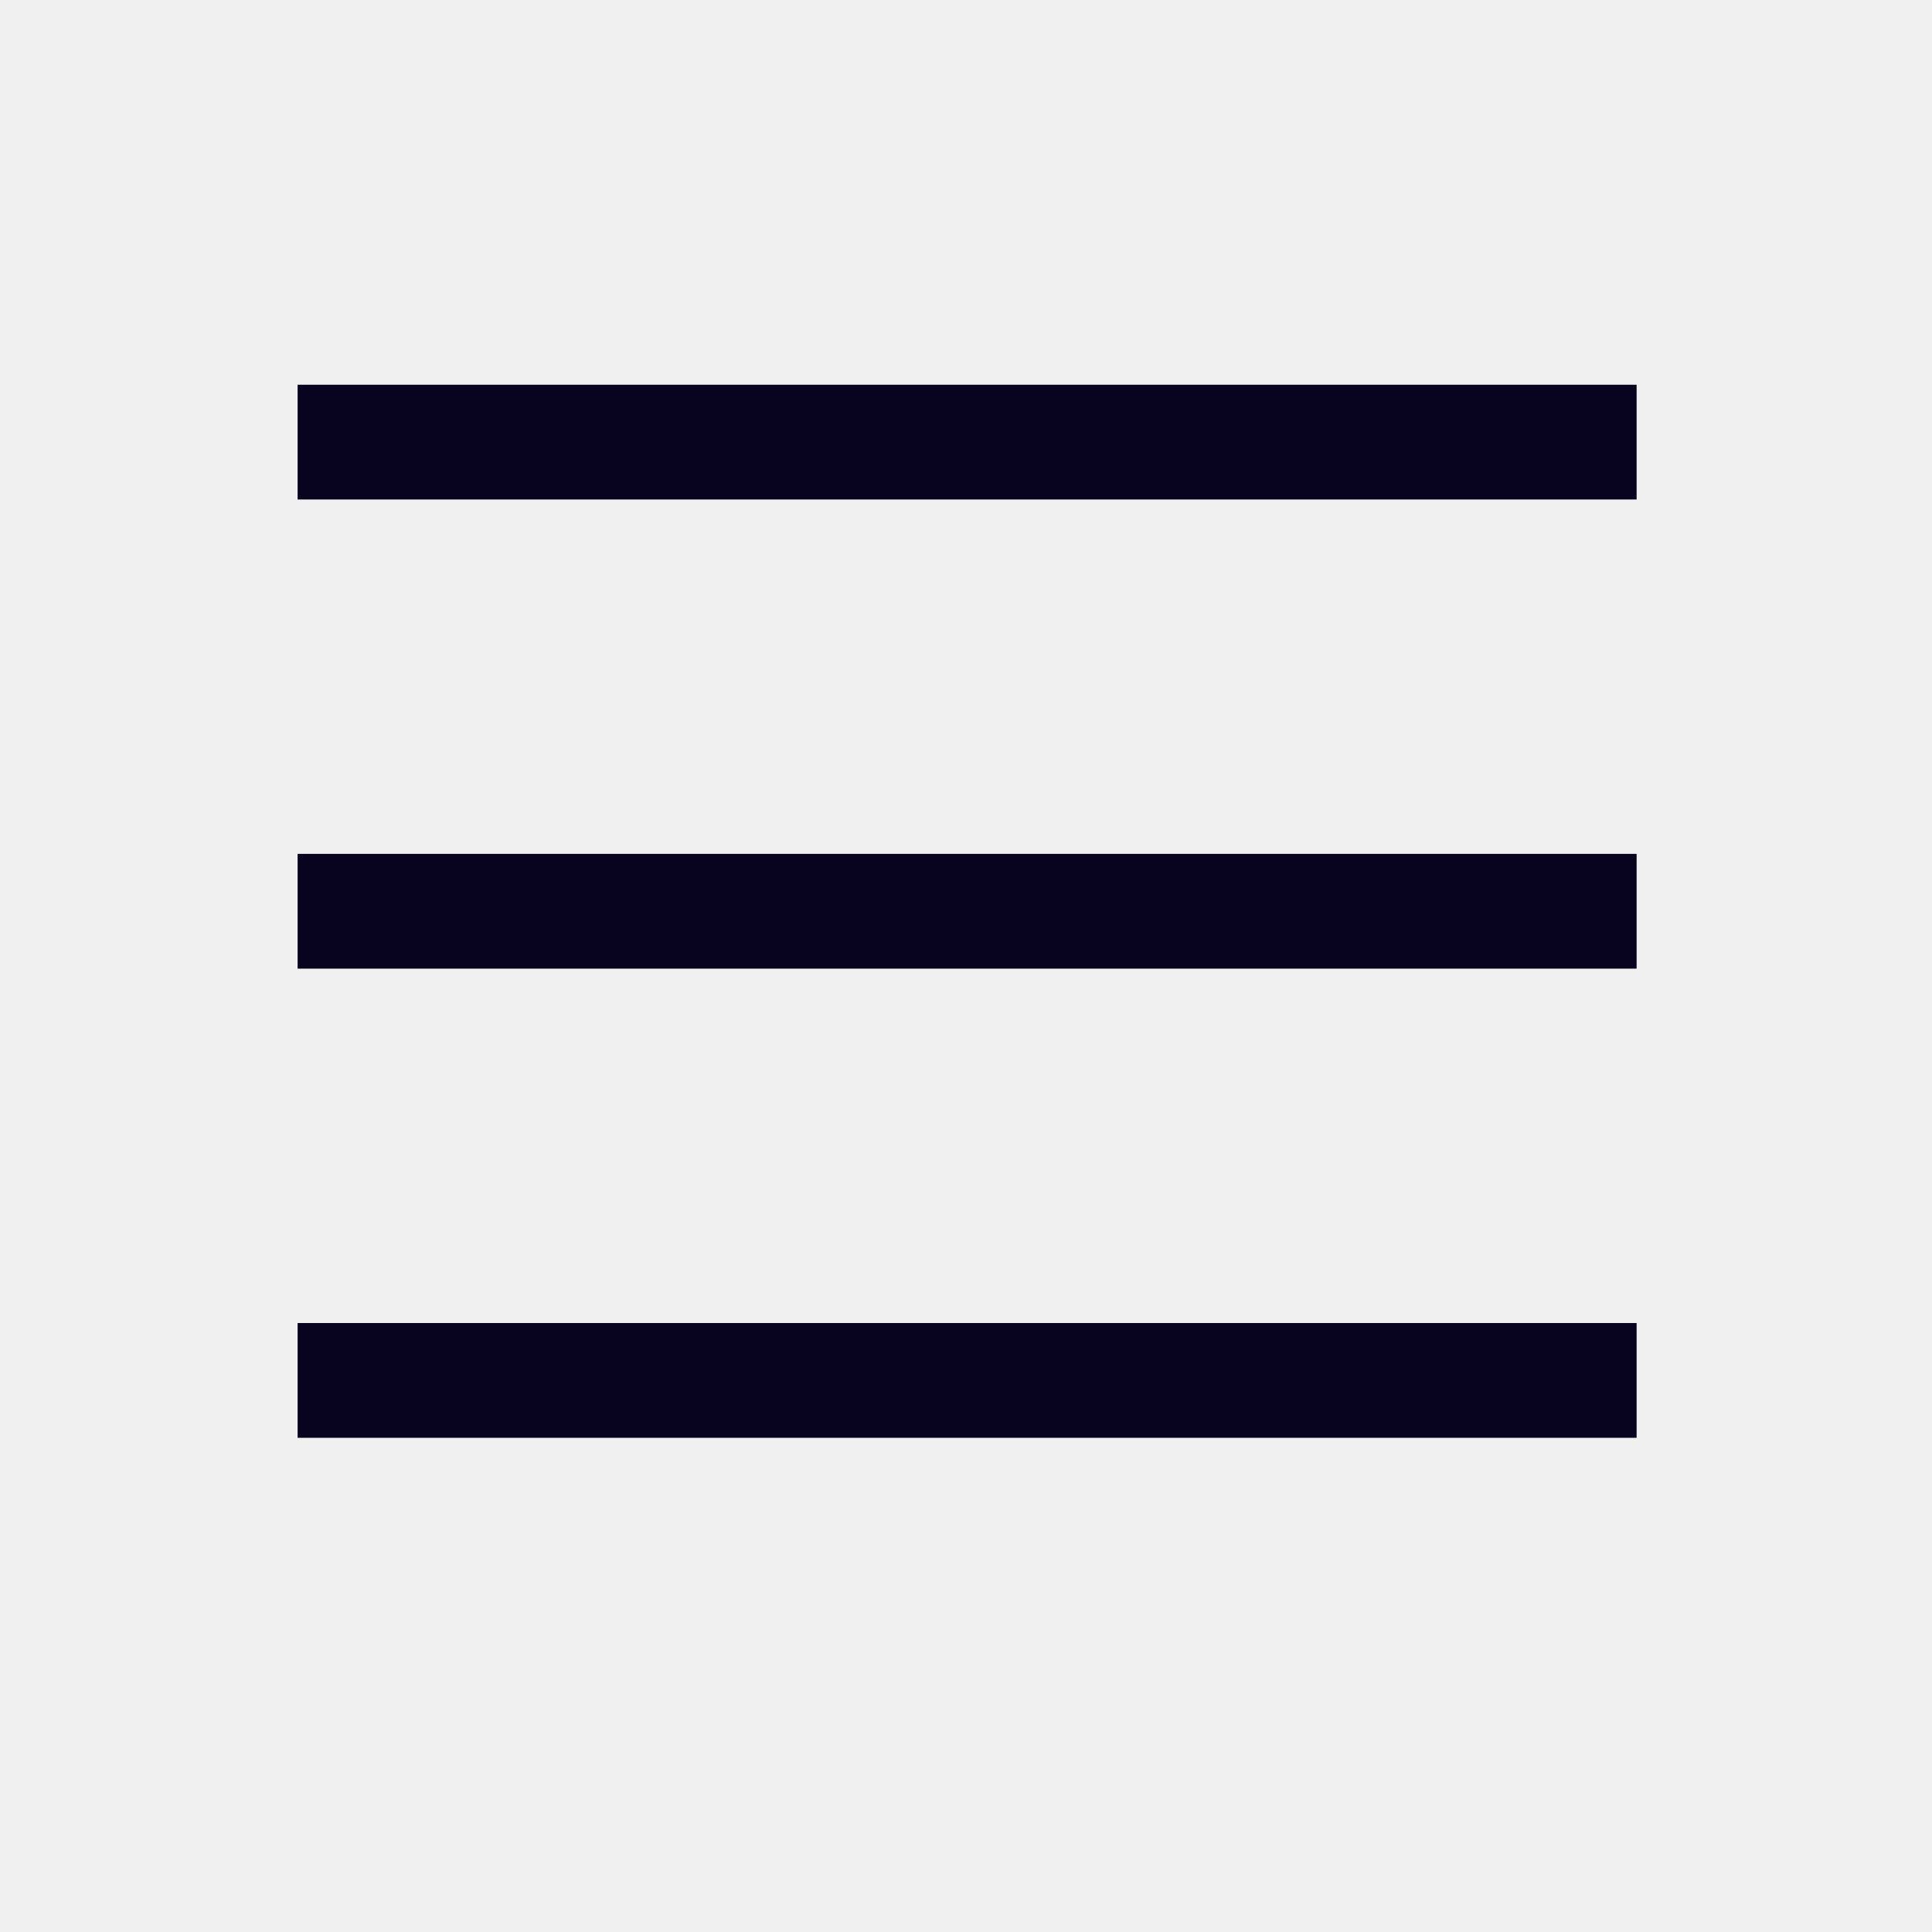
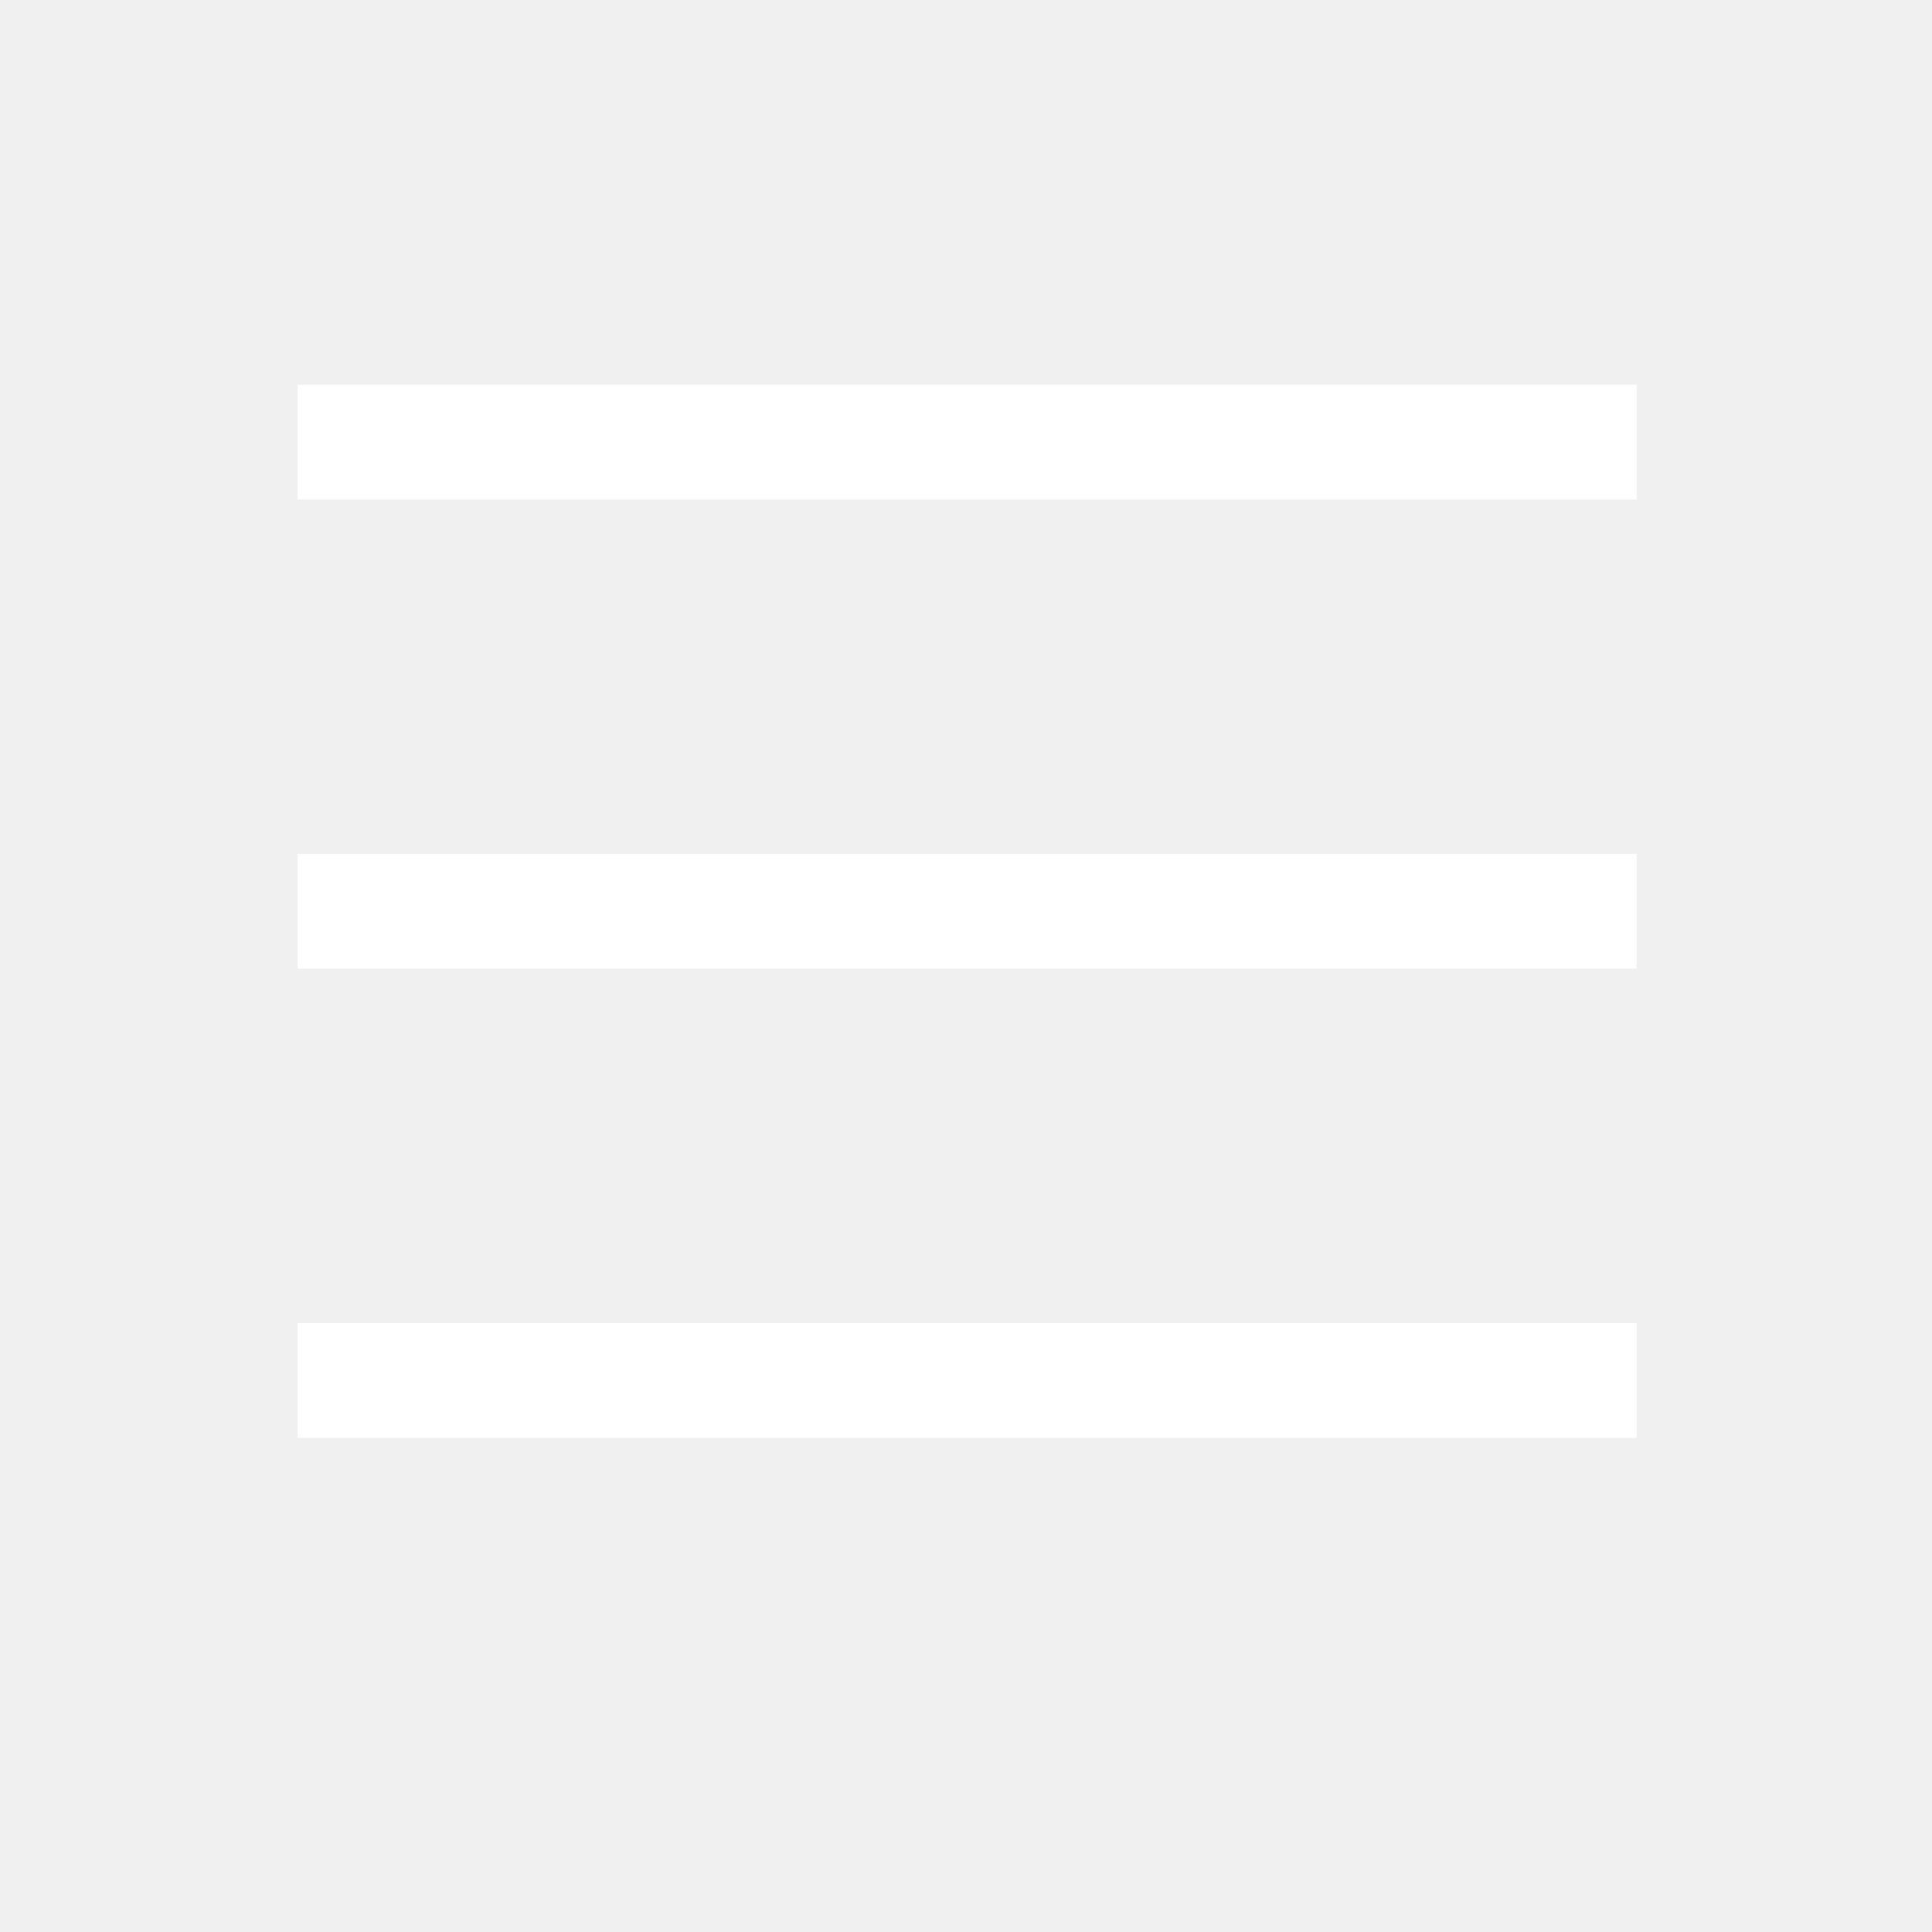
<svg xmlns="http://www.w3.org/2000/svg" width="101" height="101" viewBox="0 0 101 101" fill="none">
-   <rect x="15.558" y="20.112" width="70" height="6" fill="#08031F" />
-   <rect x="15.558" y="44.638" width="70" height="6" fill="#08031F" />
-   <rect x="15.558" y="69.165" width="70" height="6" fill="#08031F" />
+   <rect x="15.558" y="20.112" width="70" height="6" fill="#FFF" />
+   <rect x="15.558" y="44.638" width="70" height="6" fill="#FFF" />
+   <rect x="15.558" y="69.165" width="70" height="6" fill="#FFF" />
</svg>
